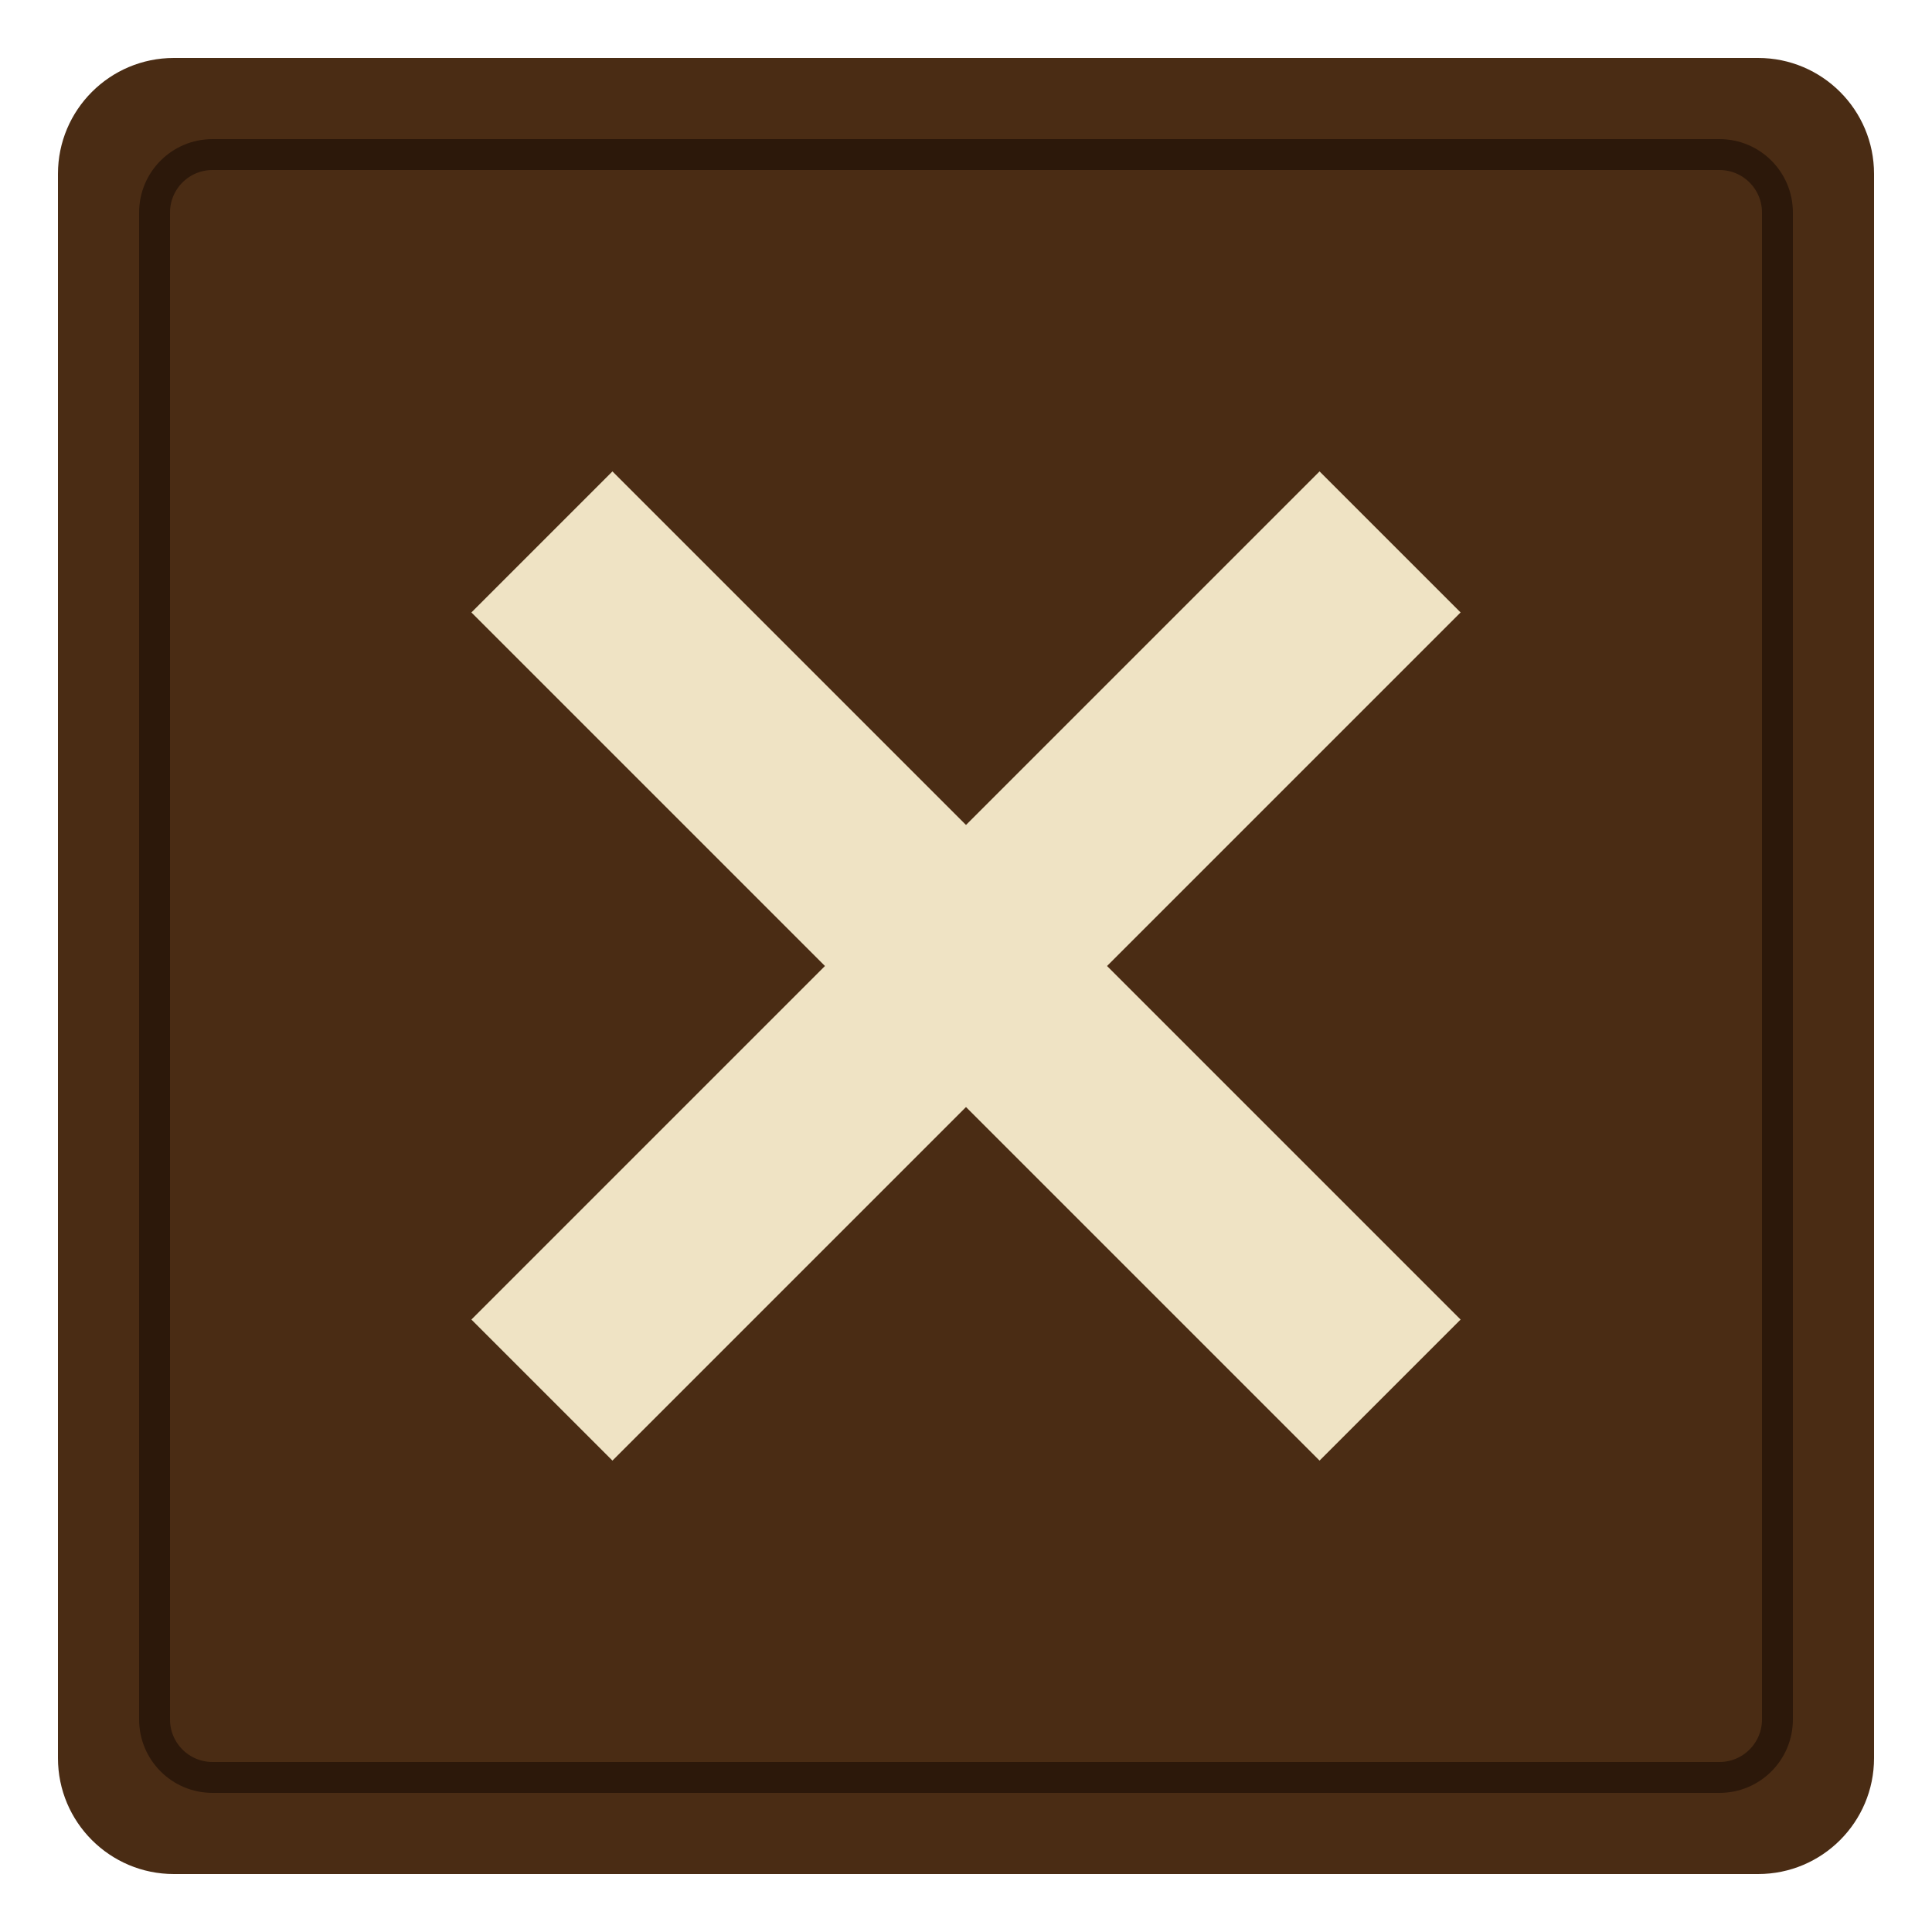
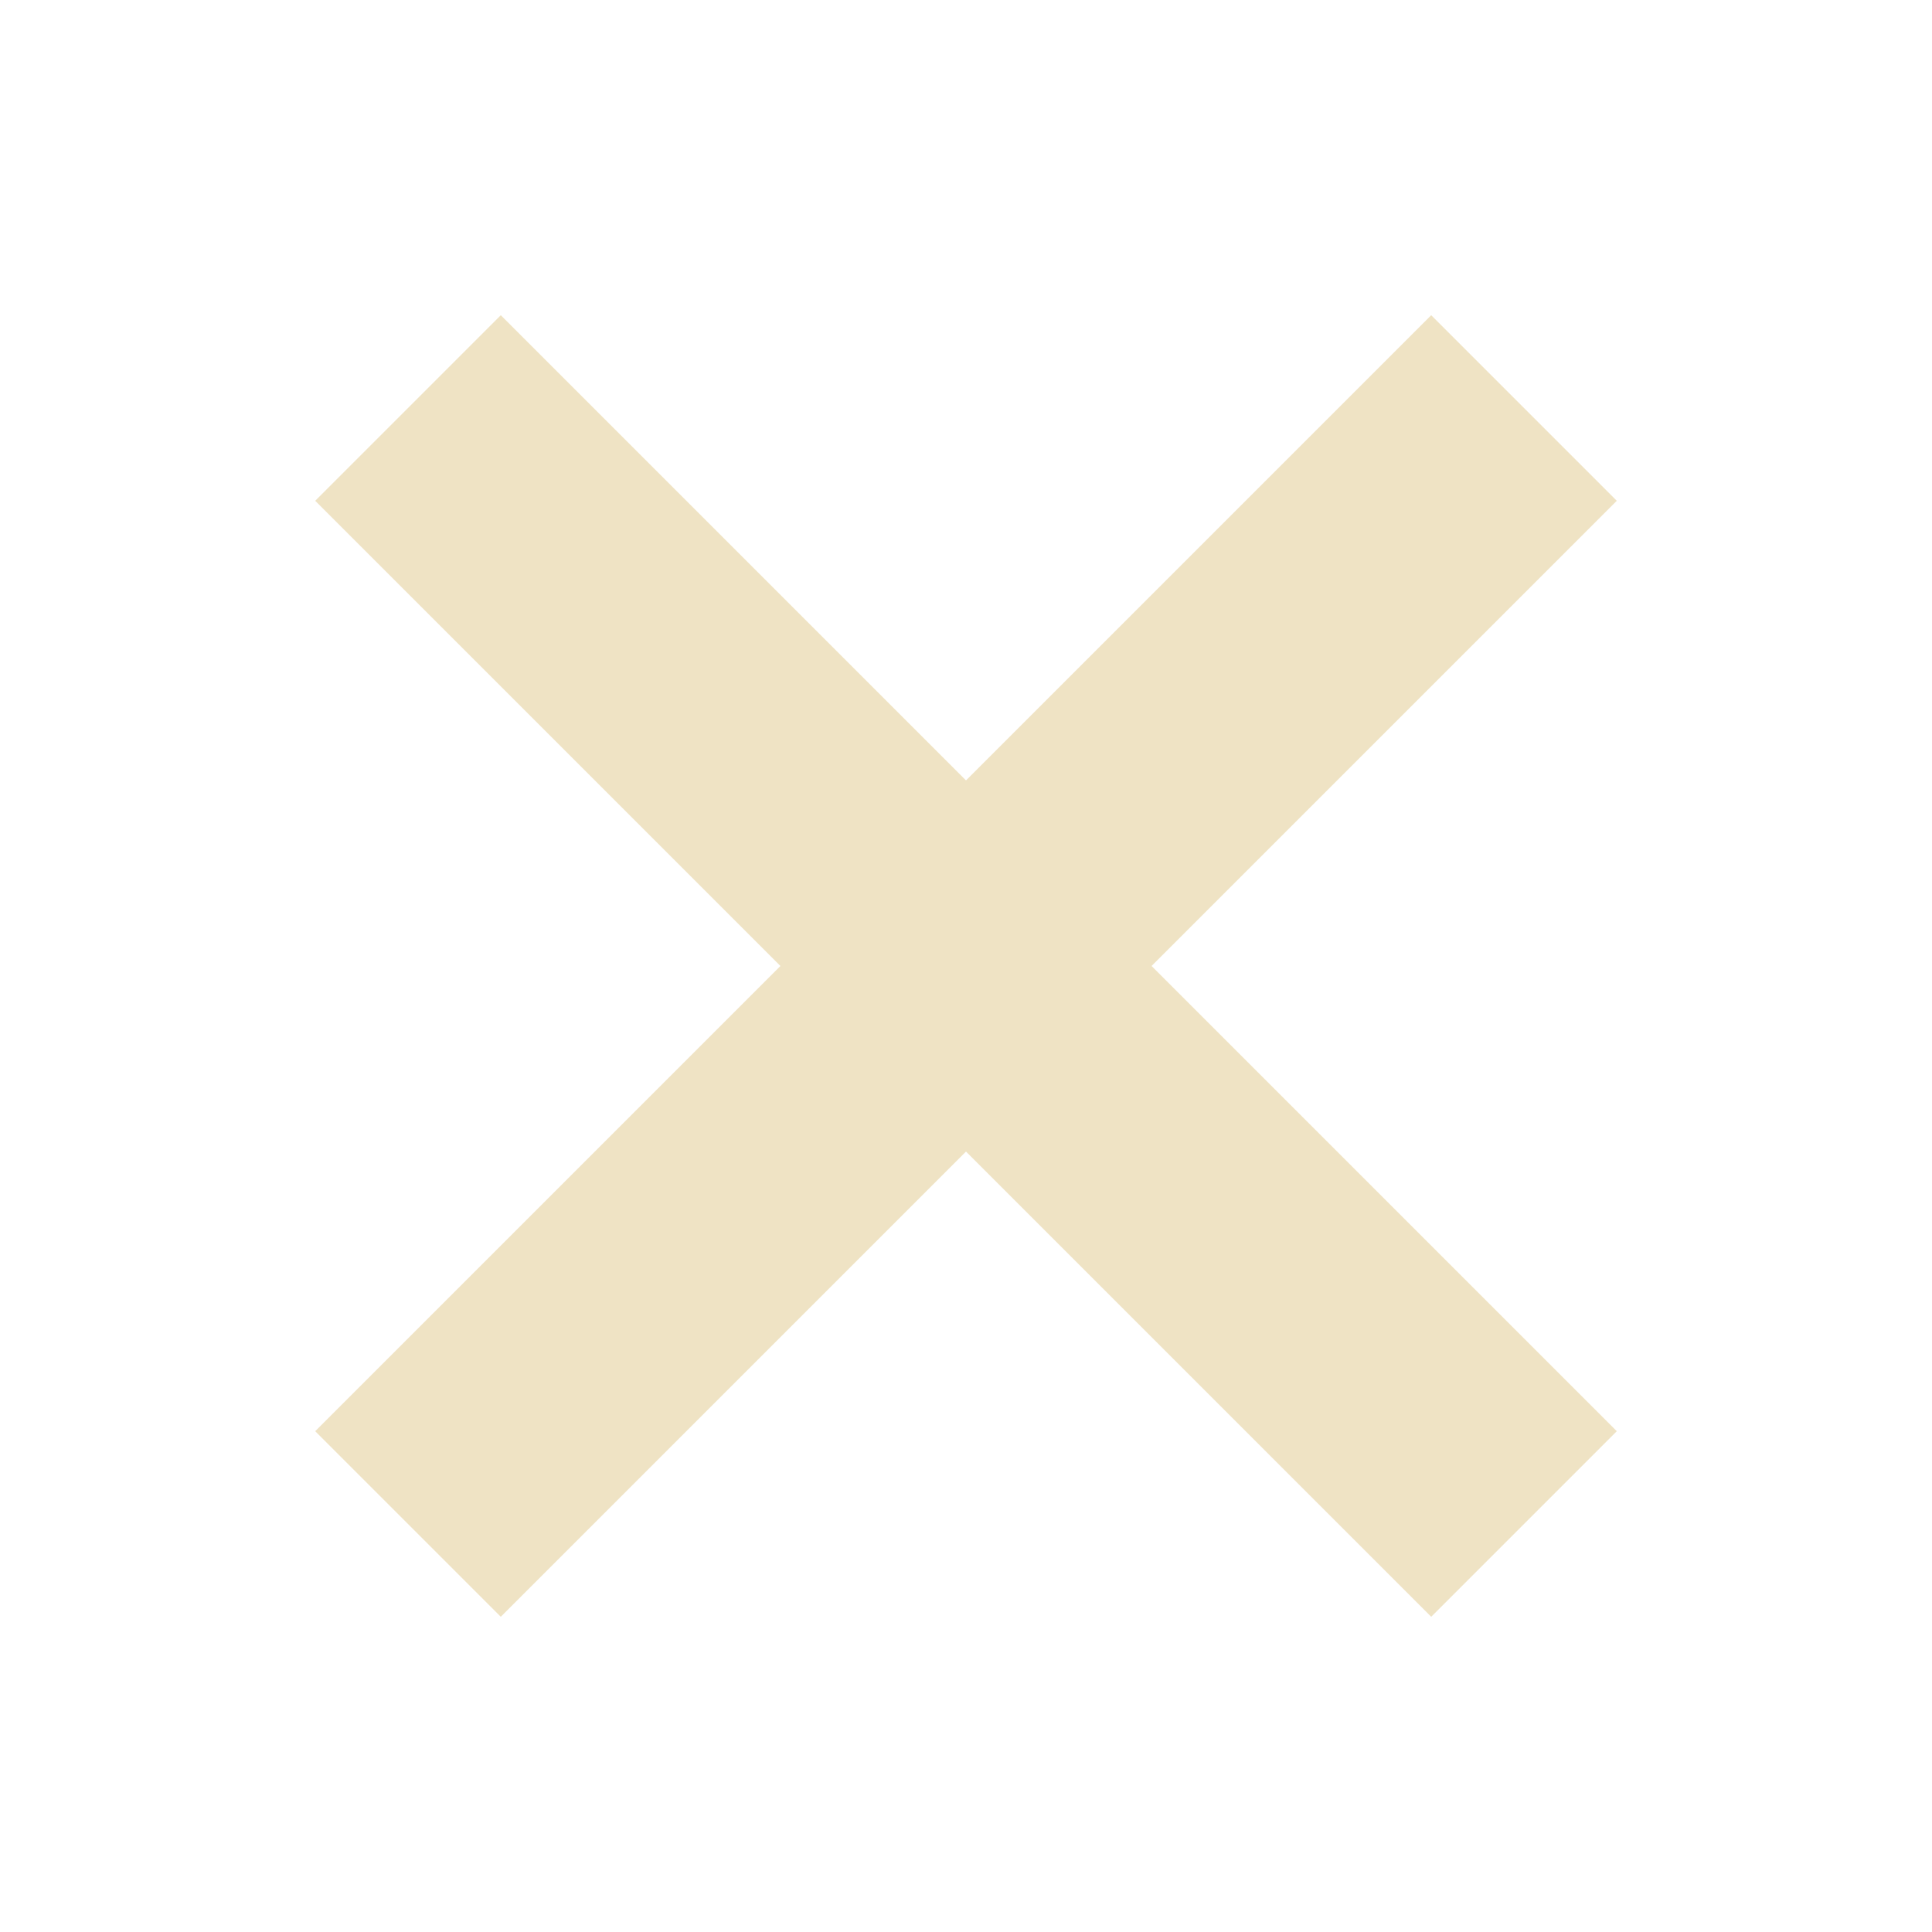
- <svg xmlns="http://www.w3.org/2000/svg" viewBox="0 0 100 100" width="100" height="100">
+ <svg xmlns="http://www.w3.org/2000/svg" viewBox="12 12 76 76" width="100" height="100">
  <defs />
-   <rect x="3" y="3" width="94" height="94" rx="6" fill="#4a2c14" />
-   <rect x="8" y="8" width="84" height="84" rx="3" fill="none" stroke="#2c180a" stroke-width="1.6" />
  <g fill="#efe3c4">
    <path d="M68.3 24.4 L75.6 31.7 L31.7 75.6 L24.4 68.3 Z" fill-rule="evenodd" />
    <path d="M24.4 31.7 L31.7 24.4 L75.6 68.3 L68.3 75.6 Z" fill-rule="evenodd" />
  </g>
</svg>
